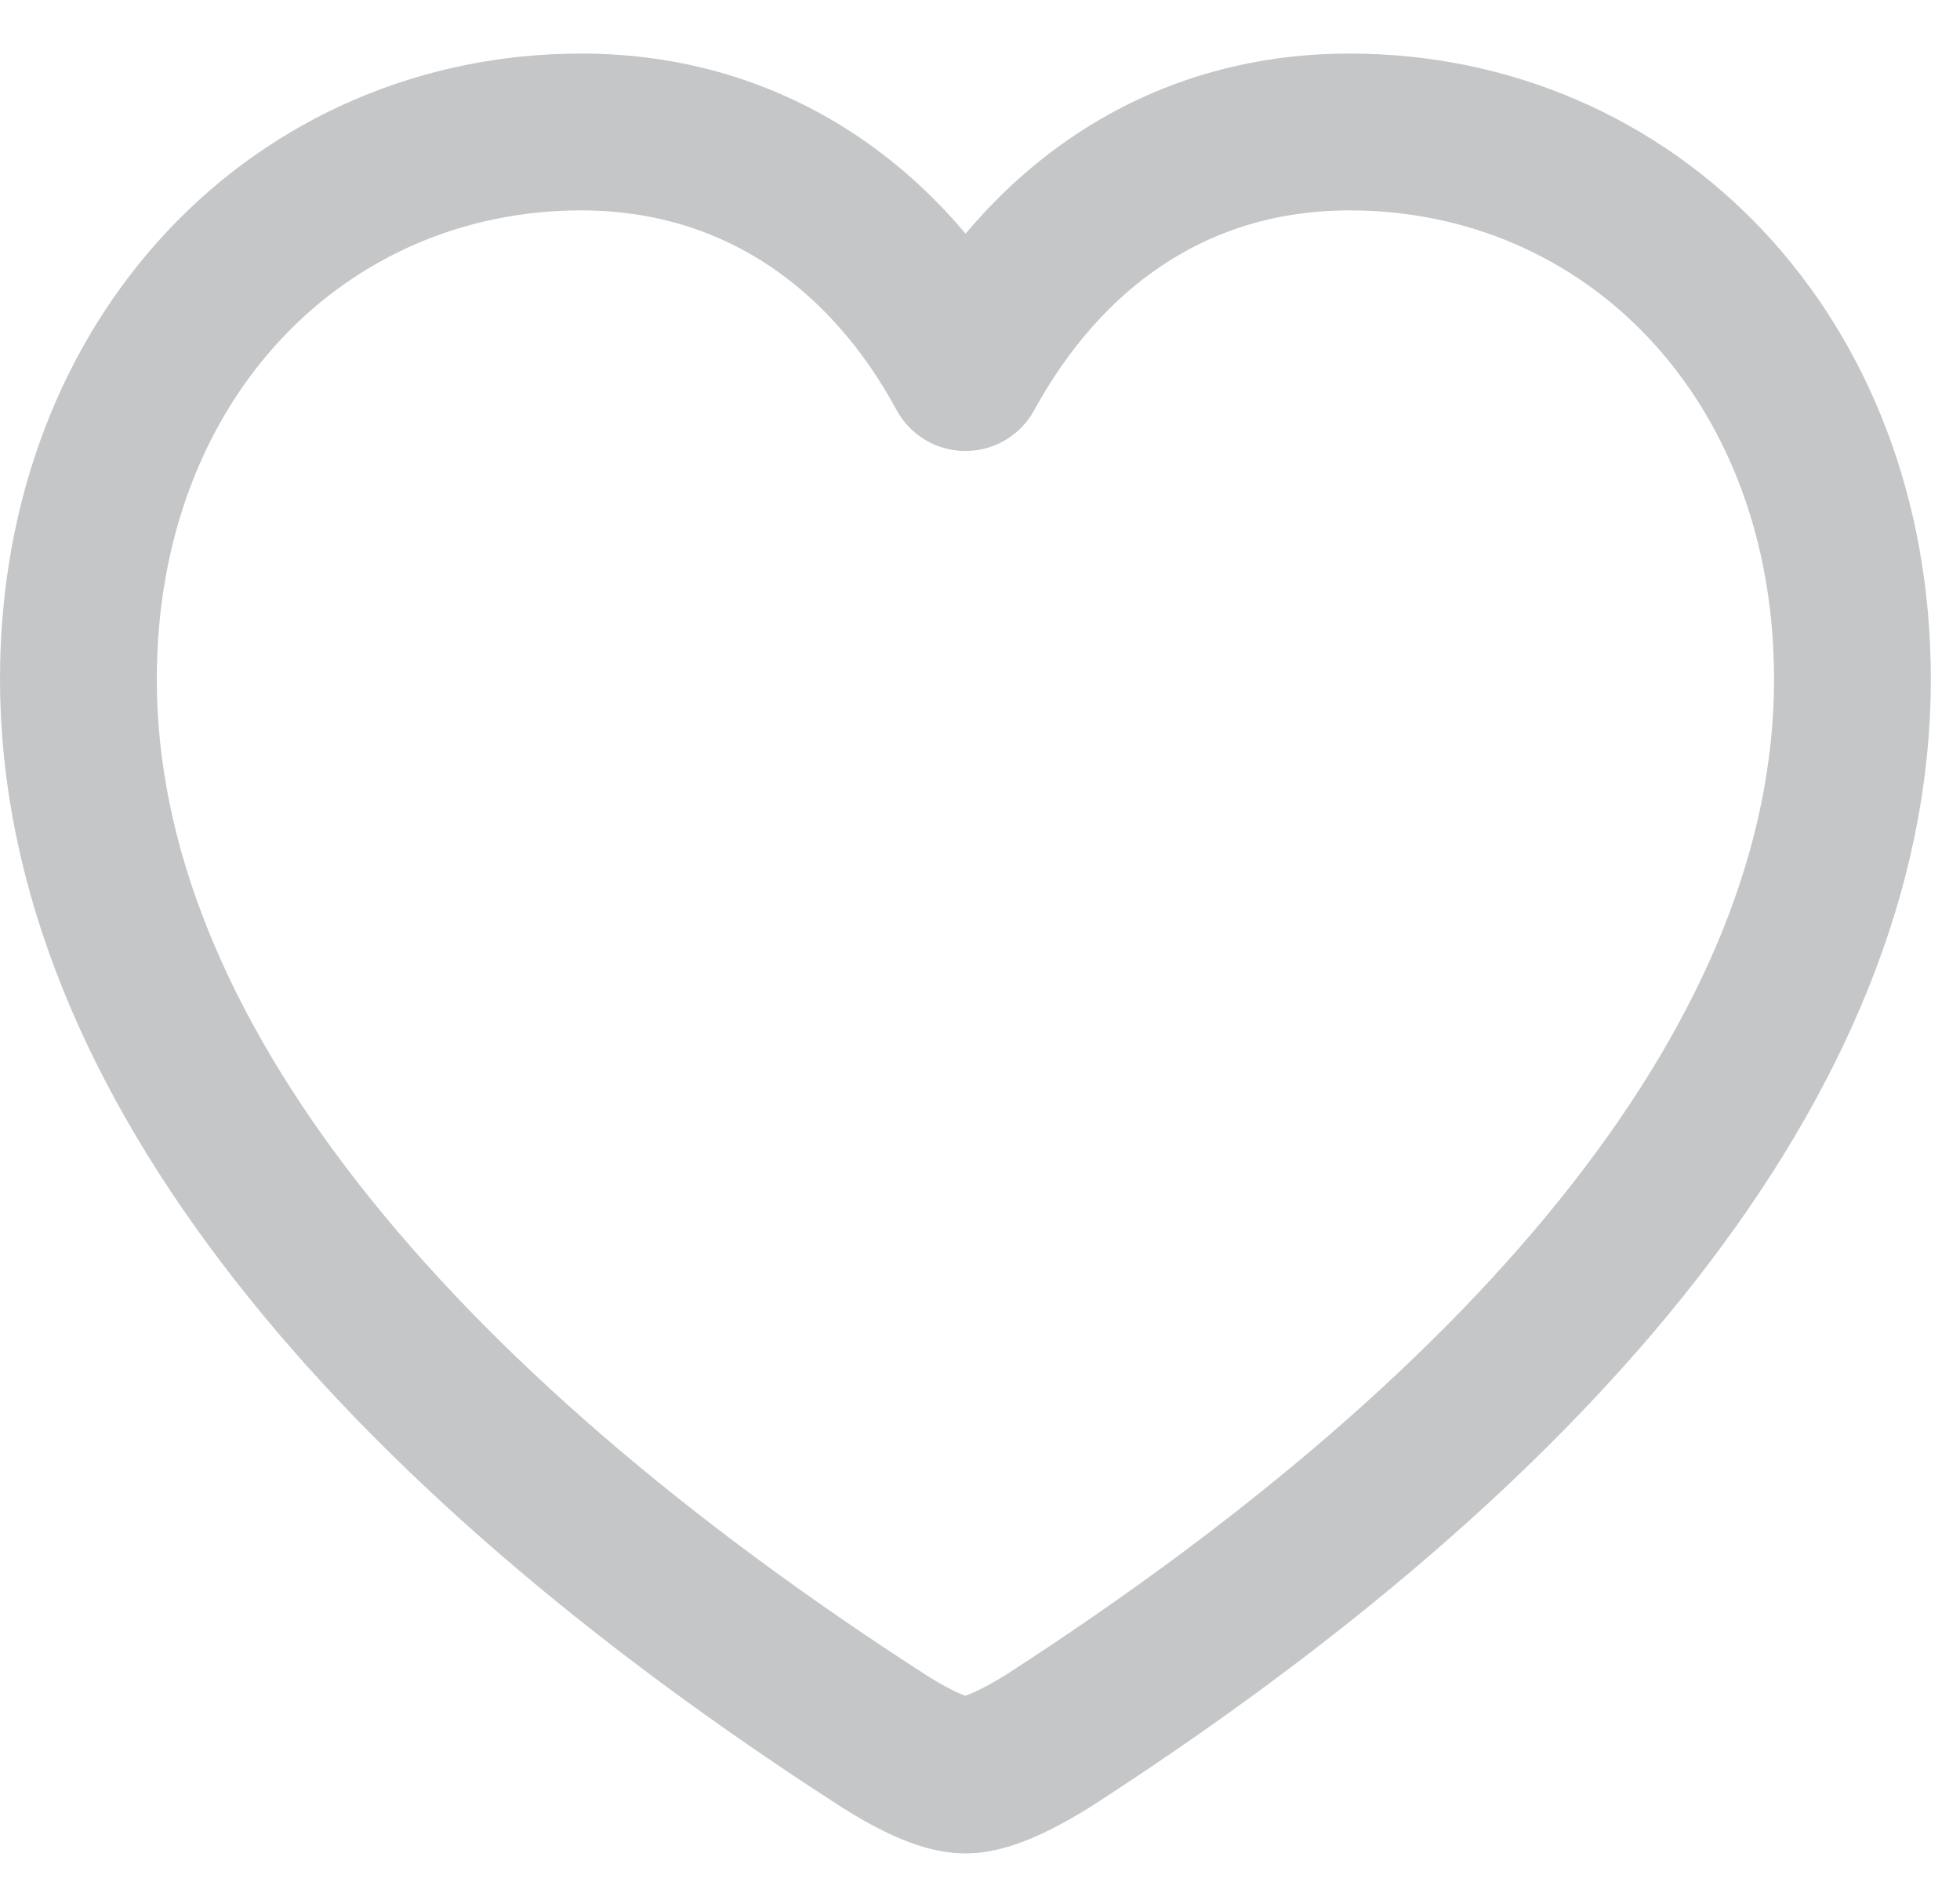
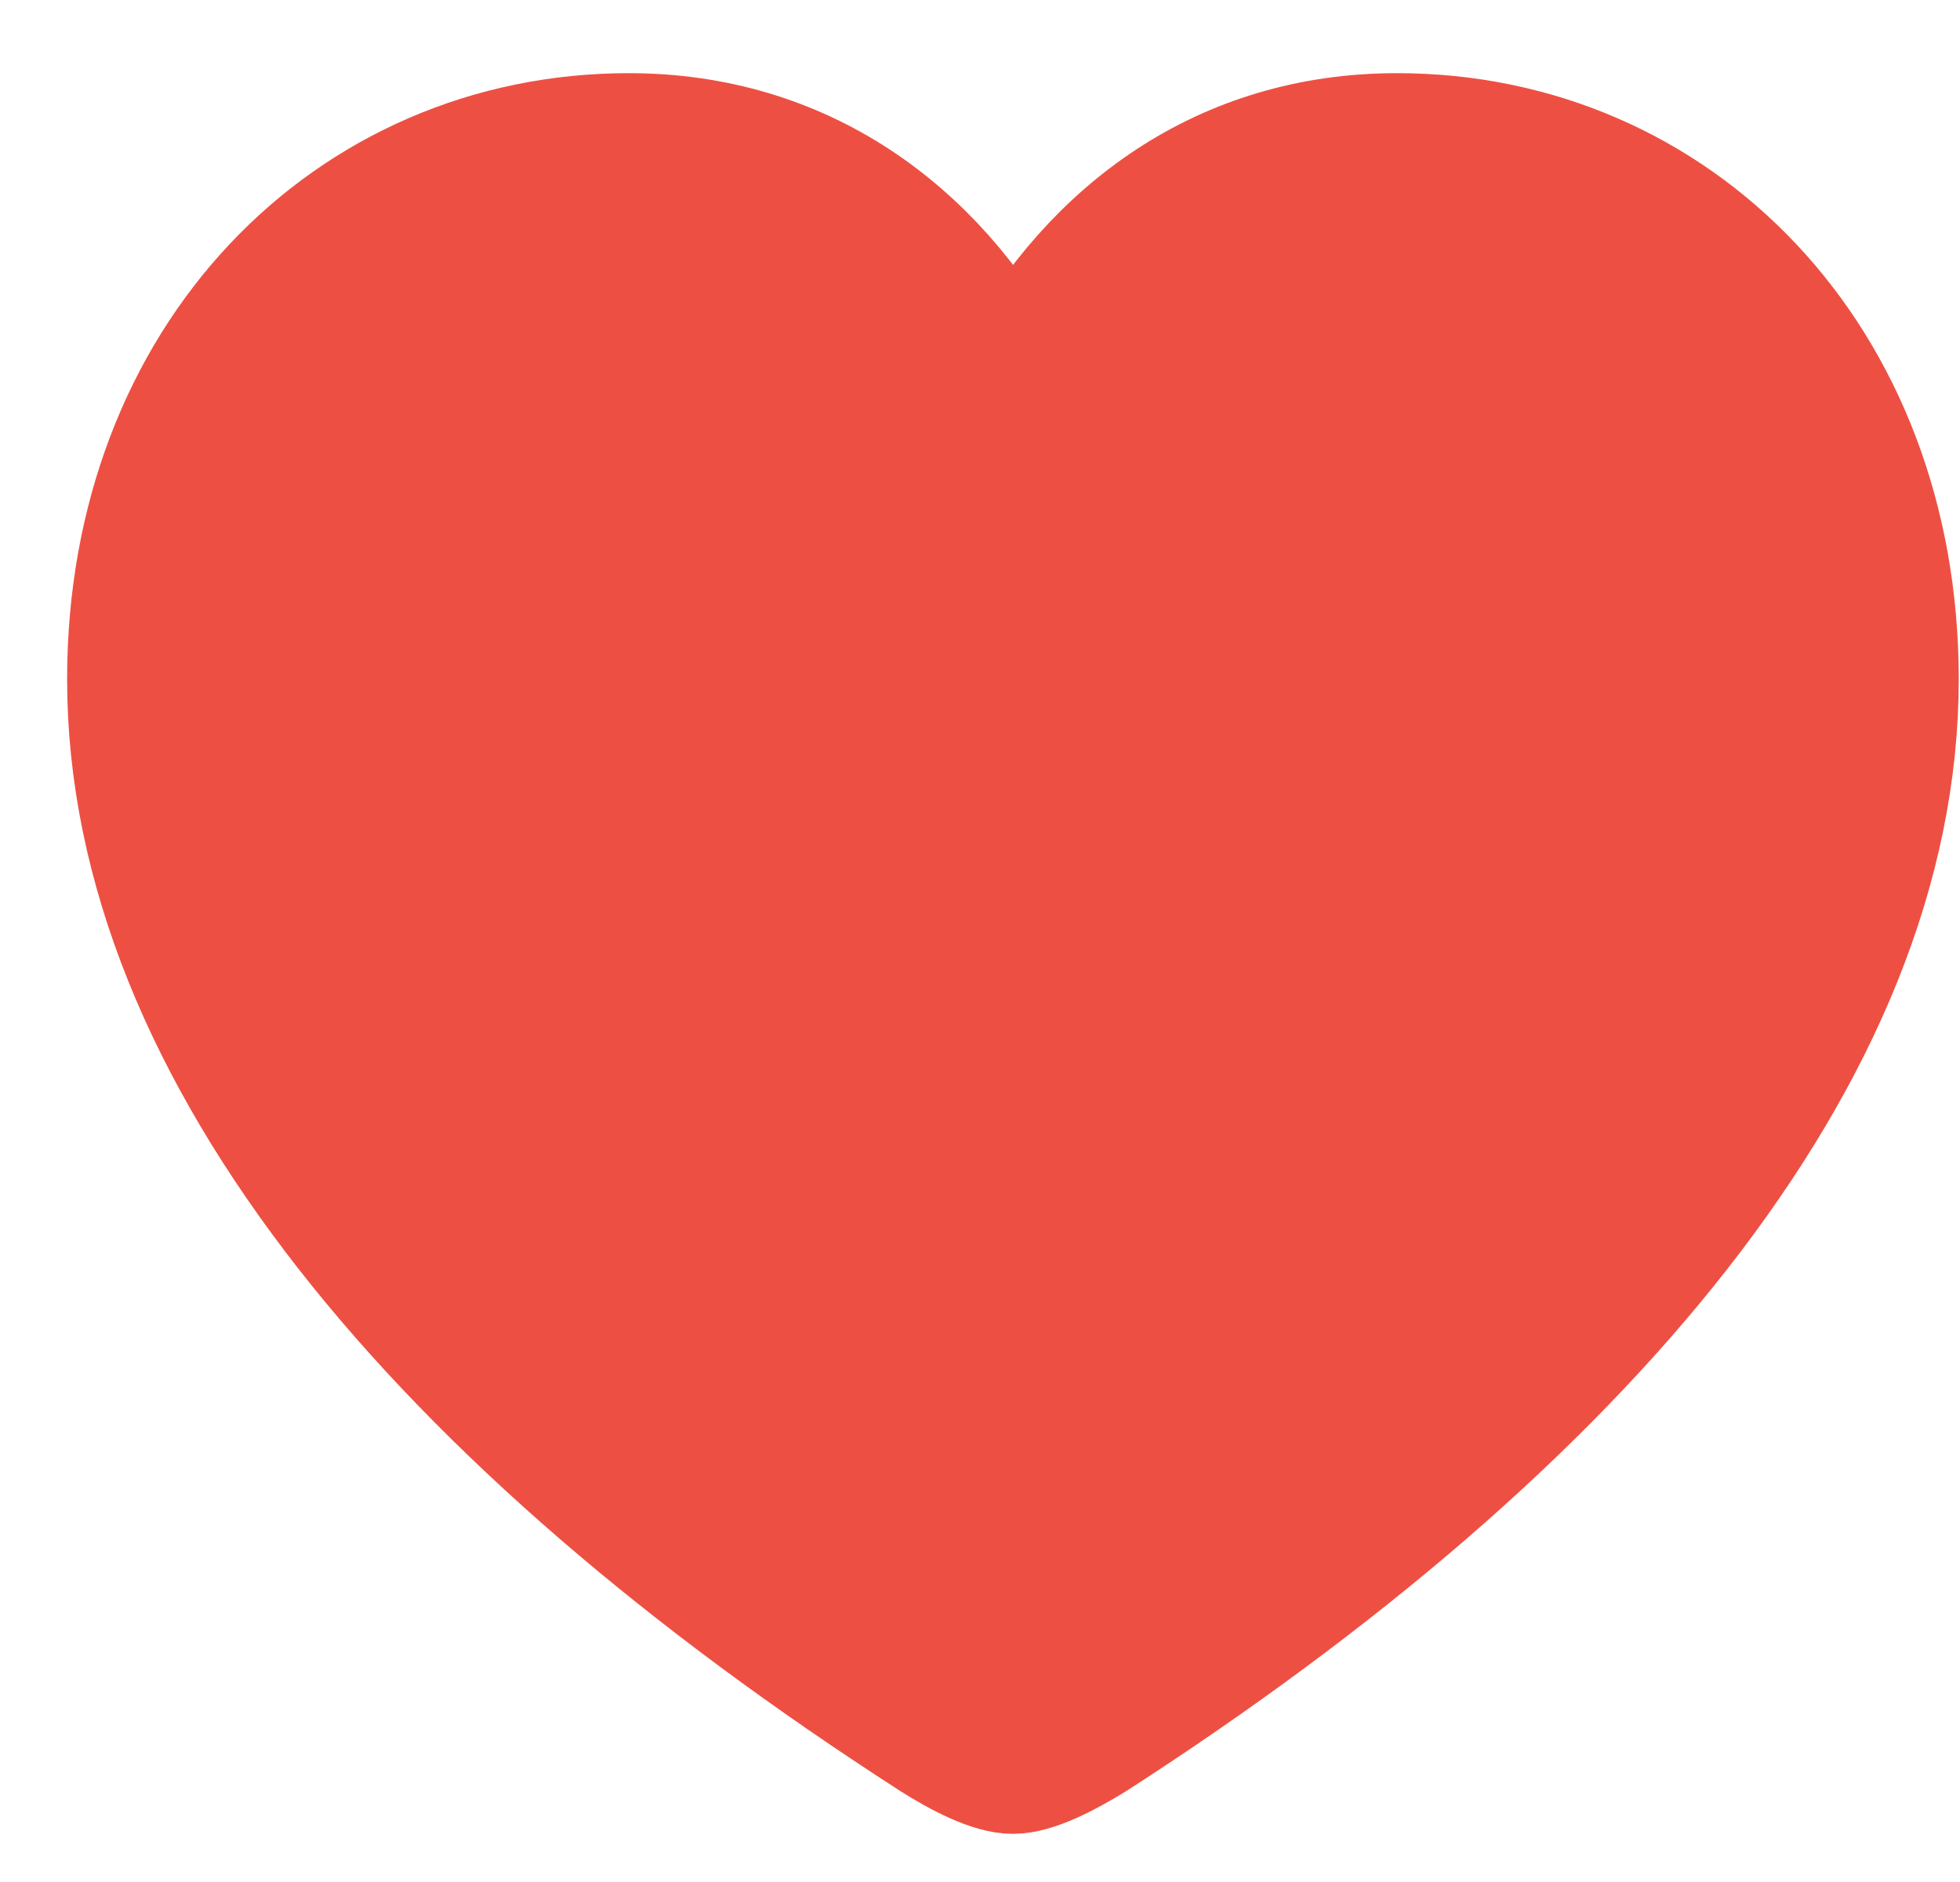
<svg xmlns="http://www.w3.org/2000/svg" width="25" height="24" viewBox="0 0 25 24" fill="none">
-   <path d="M12.314 22.636C12.6 22.636 13.017 22.418 13.36 22.206C19.613 18.174 23.628 13.448 23.628 8.662C23.628 4.542 20.784 1.683 17.214 1.683C14.991 1.683 13.321 2.911 12.314 4.751C11.325 2.92 9.635 1.683 7.414 1.683C3.845 1.683 1 4.542 1 8.662C1 13.448 5.015 18.174 11.278 22.206C11.612 22.418 12.027 22.636 12.314 22.636Z" stroke="#C4C6C7" stroke-width="2" stroke-linejoin="round" />
+   <path d="M12.92 22.636C13.206 22.636 13.622 22.418 13.966 22.206C20.219 18.174 24.234 13.448 24.234 8.662C24.234 4.542 21.39 1.683 17.82 1.683C15.597 1.683 13.927 2.911 12.92 4.751C11.931 2.92 10.241 1.683 8.02 1.683C4.451 1.683 1.606 4.542 1.606 8.662C1.606 13.448 5.621 18.174 11.884 22.206C12.218 22.418 12.633 22.636 12.92 22.636Z" fill="#ED5043" stroke="#ED5043" stroke-width="1.5" stroke-linejoin="round" />
</svg>
